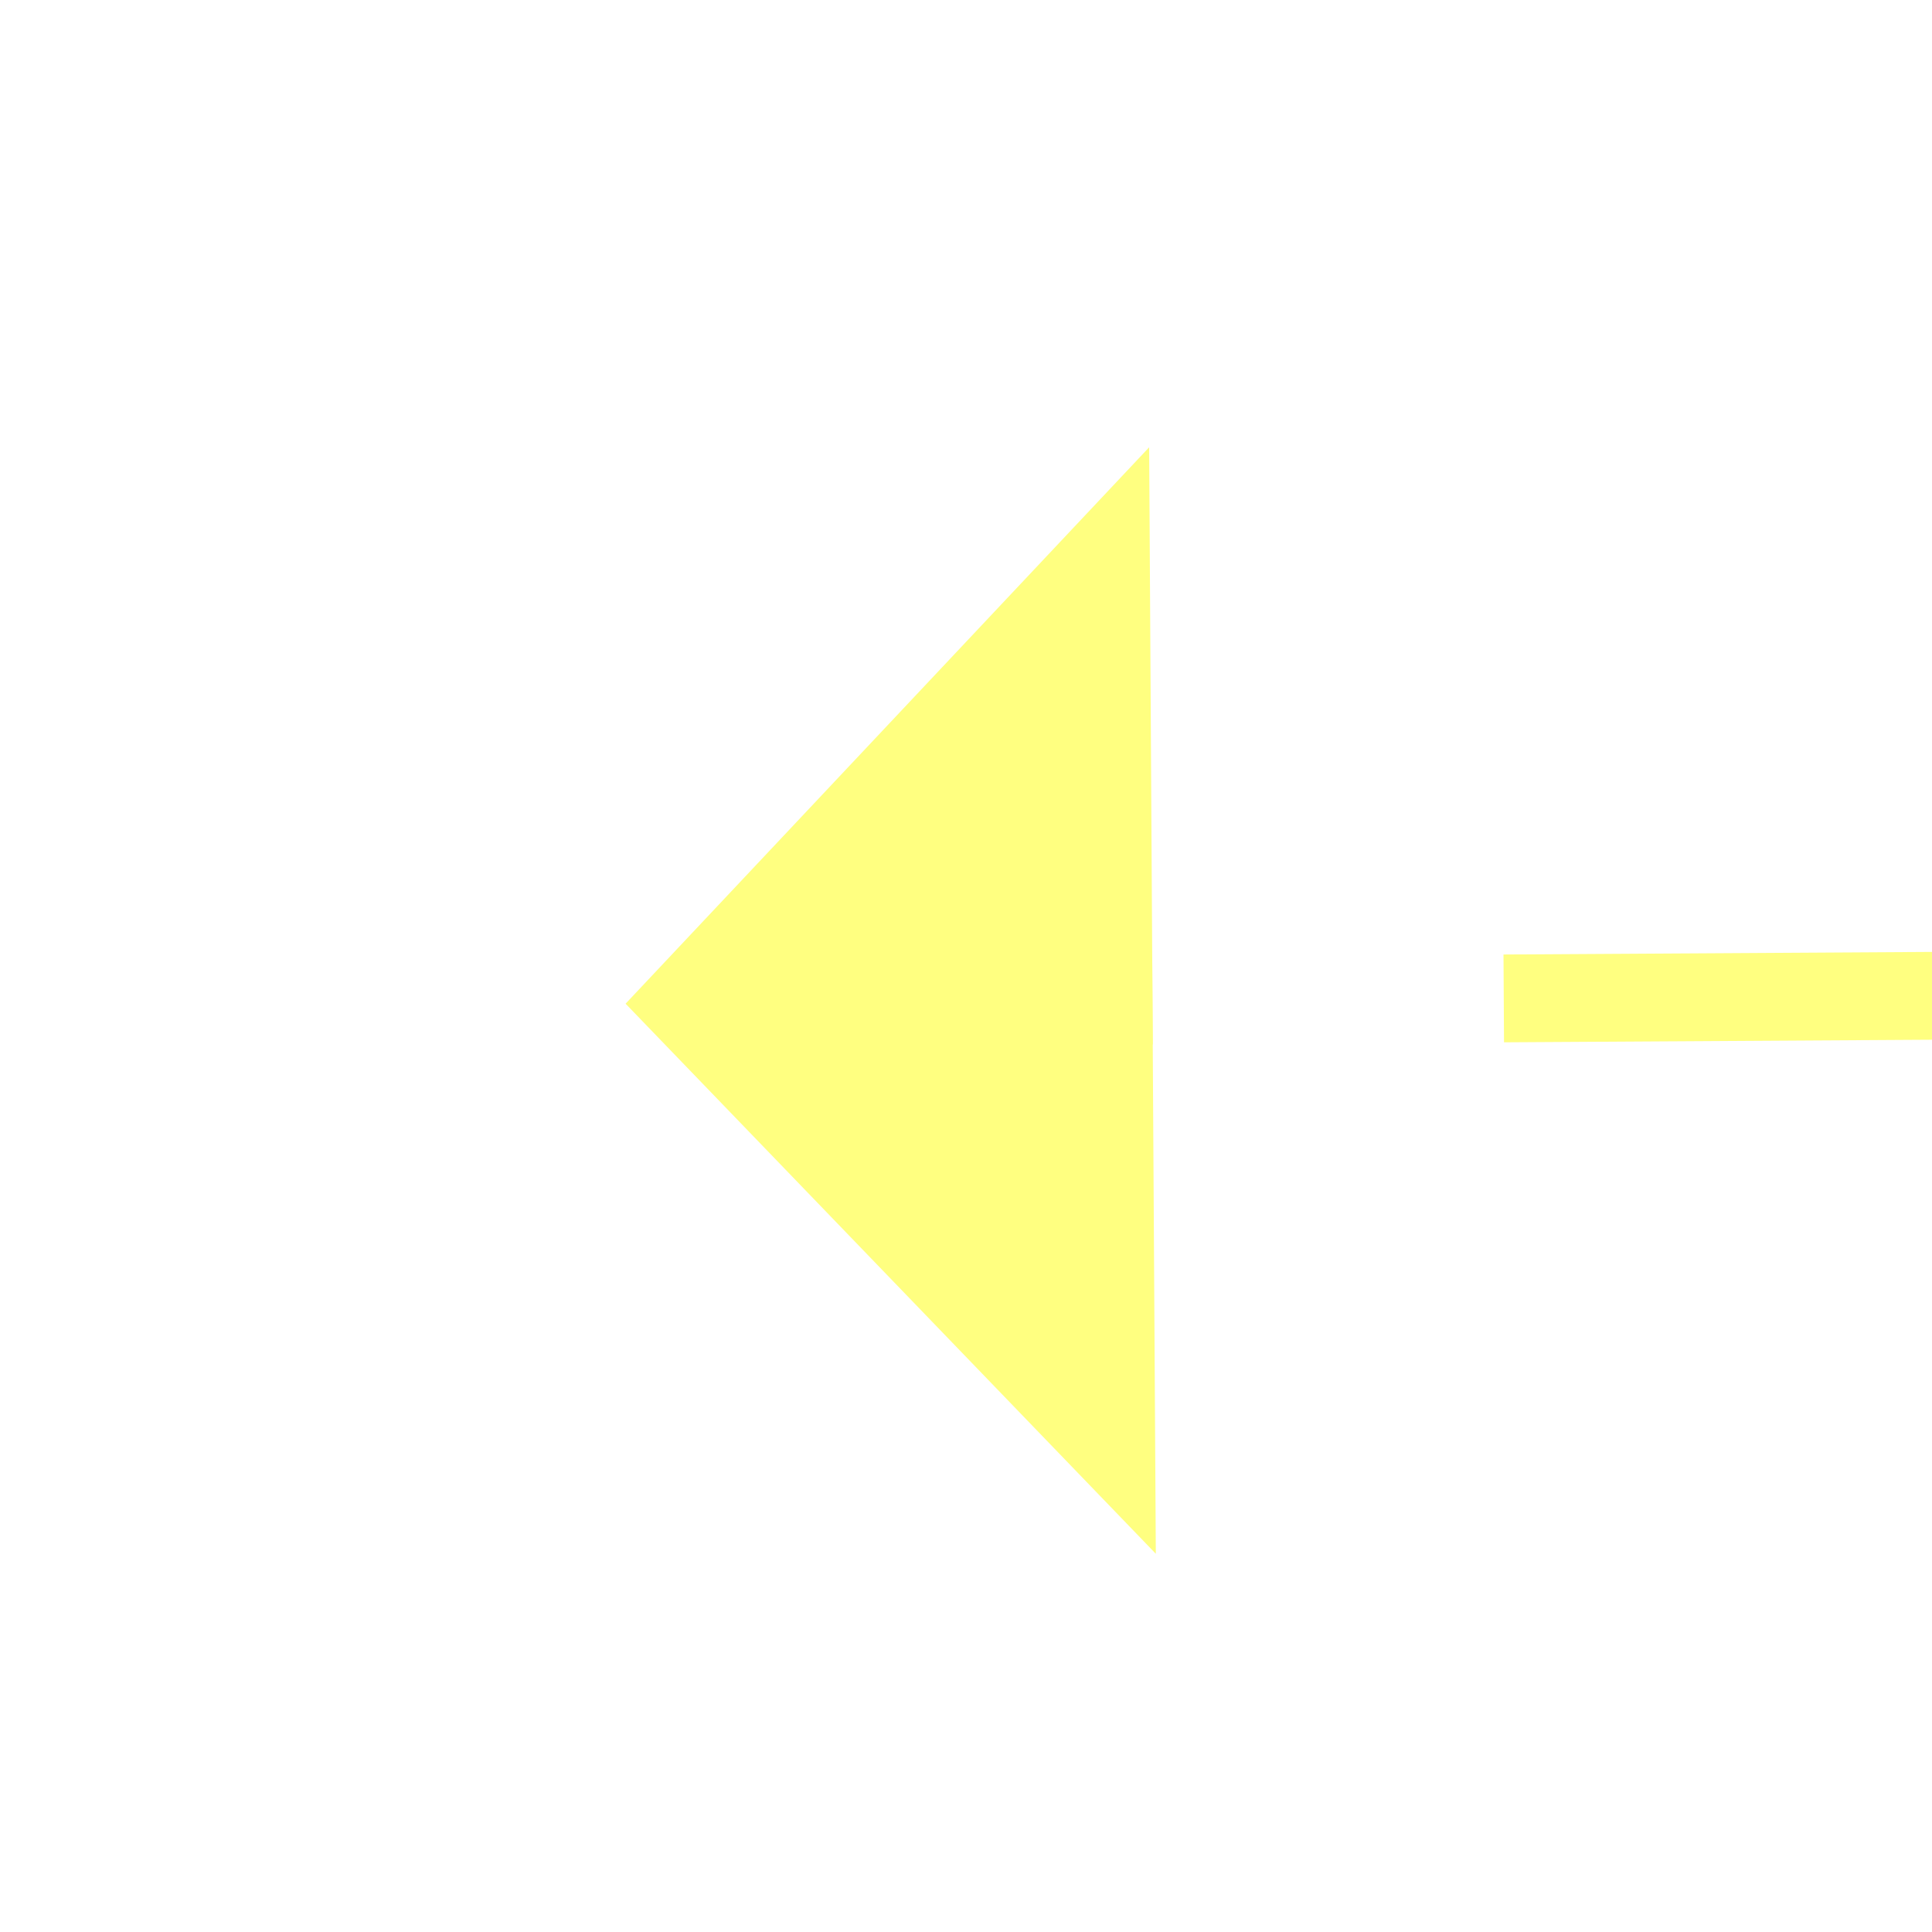
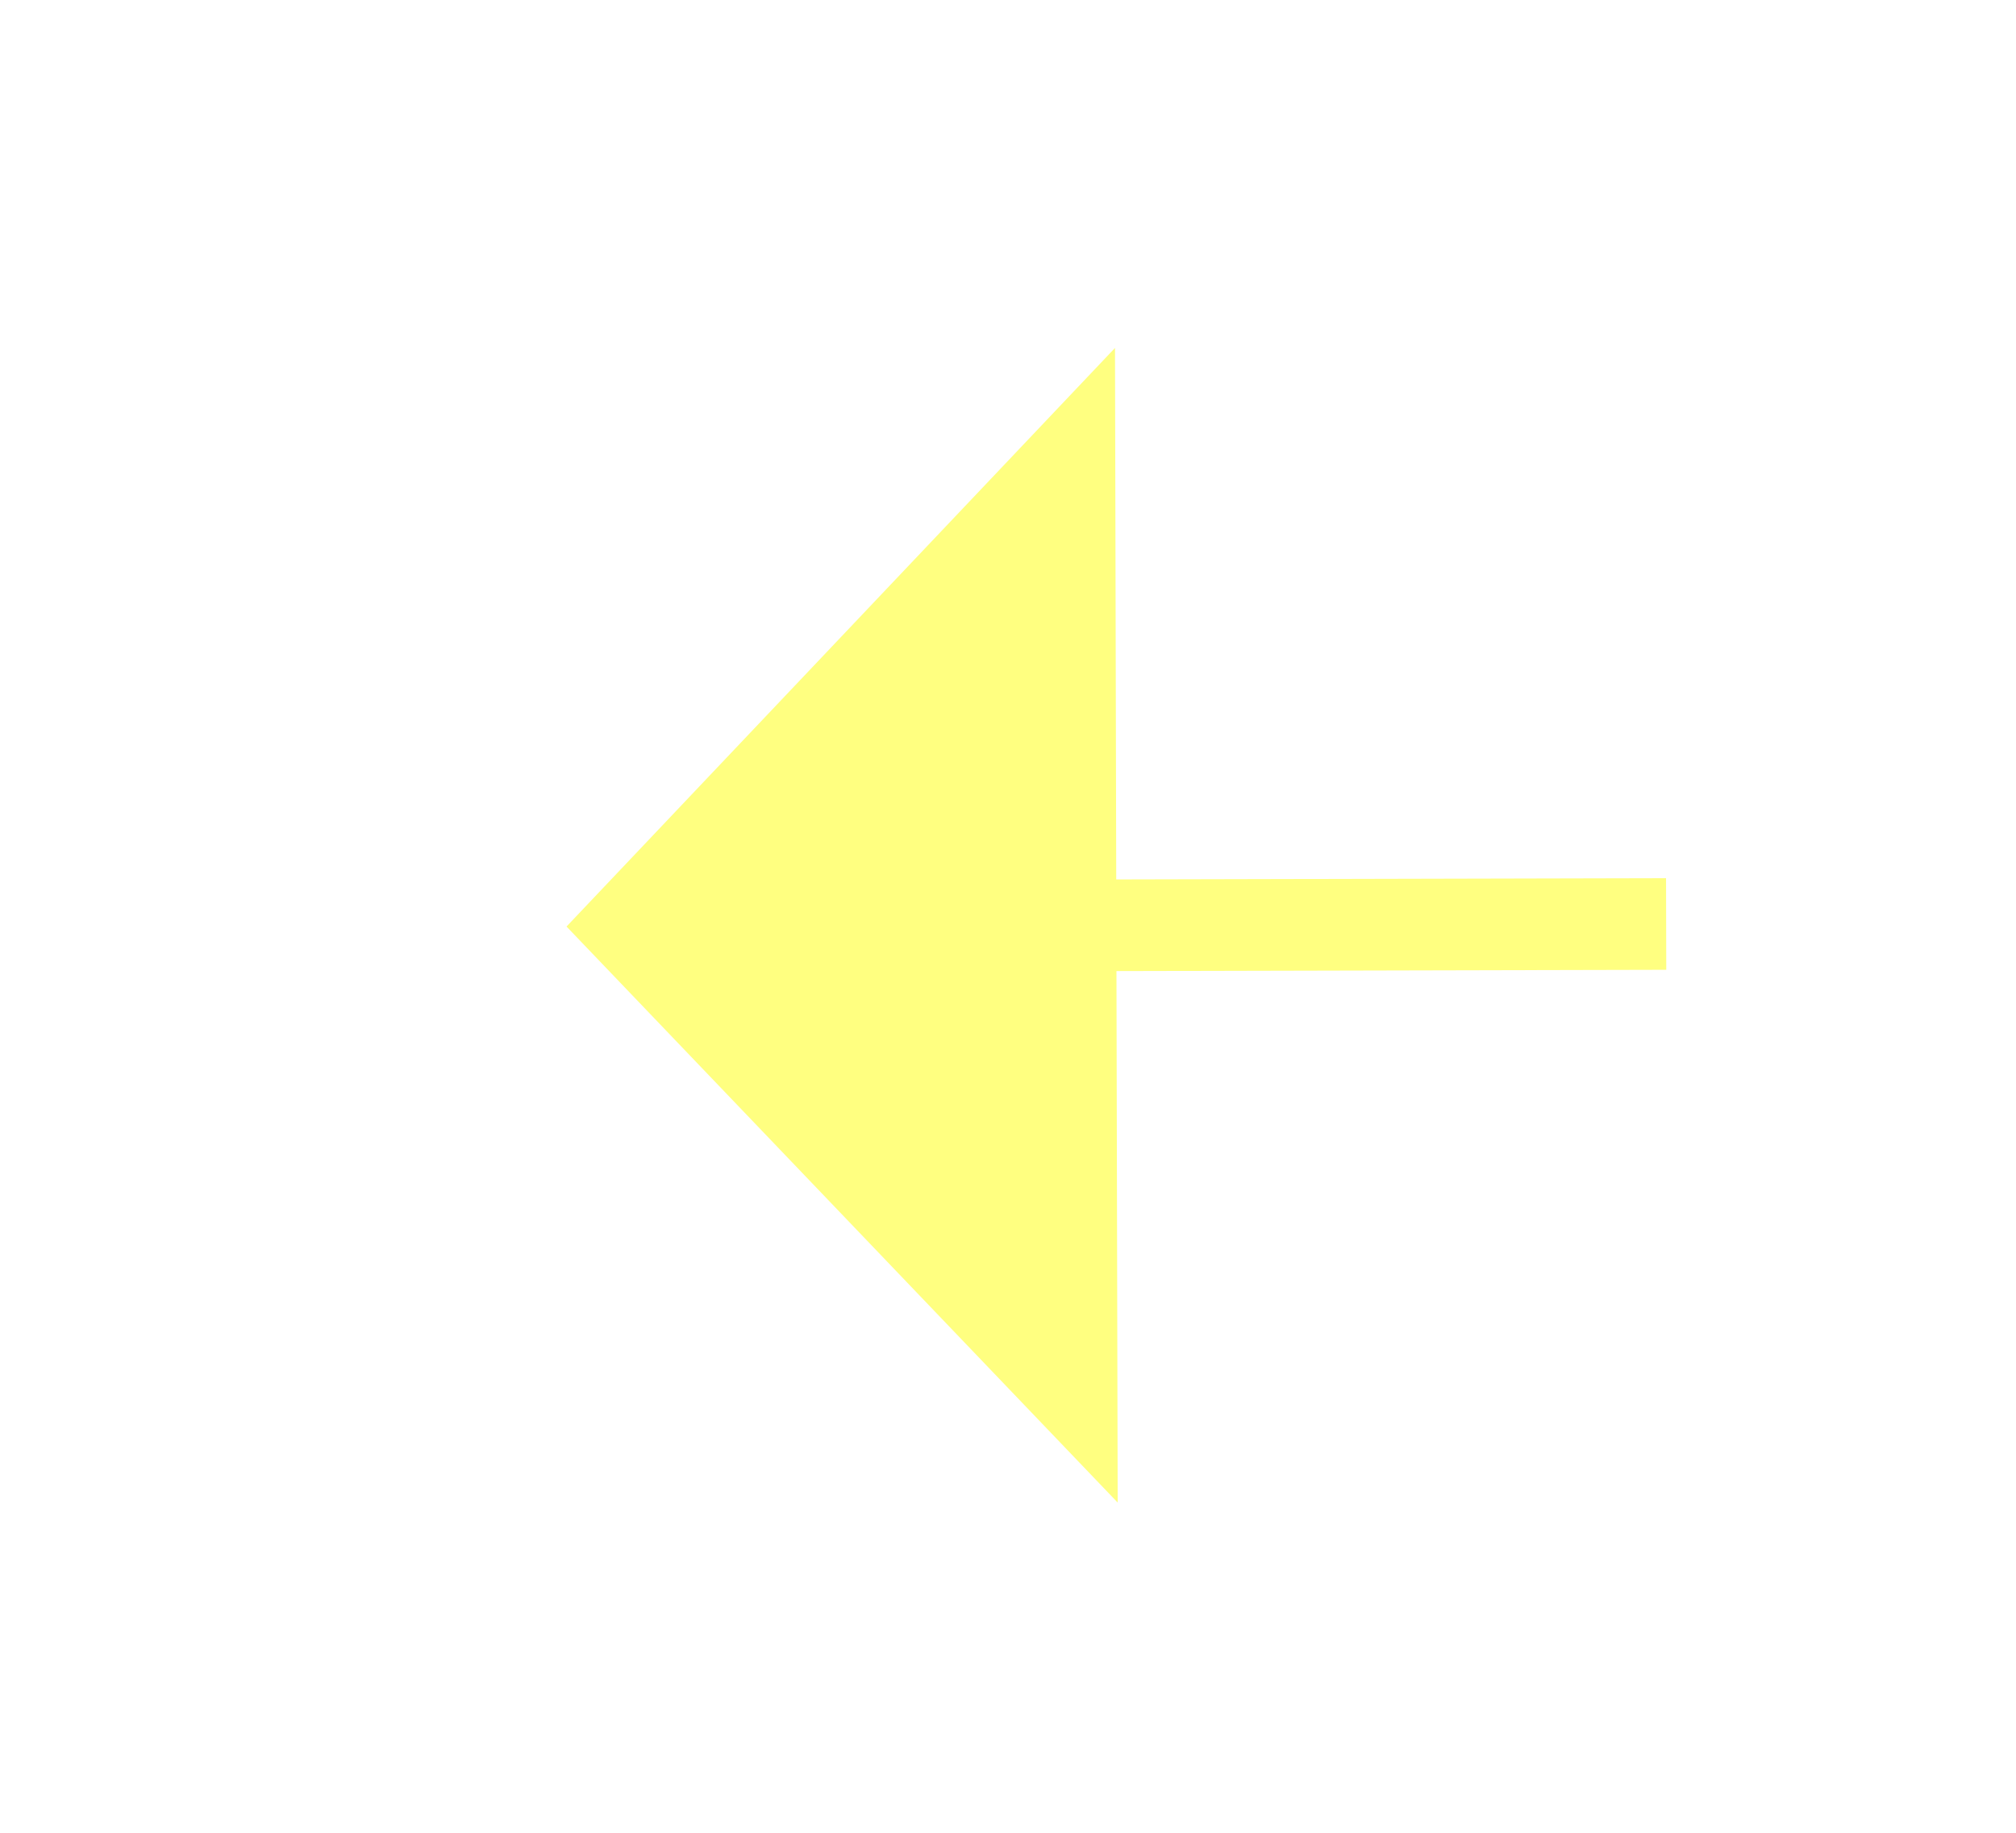
- <svg xmlns="http://www.w3.org/2000/svg" version="1.1" width="22px" height="22px" preserveAspectRatio="xMinYMid meet" viewBox="954 8843  22 20">
-   <g transform="matrix(-0.6691306 -0.7431448 0.7431448 -0.6691306 -4968.35 15493.948 )">
-     <path d="M 971 8877.8  L 977 8871.5  L 971 8865.2  L 971 8877.8  Z " fill-rule="nonzero" fill="#ffff80" stroke="none" transform="matrix(0.6646374 -0.7471661 0.7471661 0.6646374 -6310.56 3683.483 )" />
-     <path d="M 919 8871.5  L 972 8871.5  " stroke-width="1" stroke-dasharray="9,4" stroke="#ffff80" fill="none" transform="matrix(0.6646374 -0.7471661 0.7471661 0.6646374 -6310.56 3683.483 )" />
+ <svg xmlns="http://www.w3.org/2000/svg" version="1.1" width="22px" height="20px" preserveAspectRatio="xMinYMid meet" viewBox="474 8927  22 18">
+   <g transform="matrix(-0.9945219 -0.1045285 0.1045285 -0.9945219 33.27677 17873.744 )">
+     <path d="M 484 8945.8  L 490 8939.5  L 484 8933.2  L 484 8945.8  Z " fill-rule="nonzero" fill="#ffff80" stroke="none" transform="matrix(0.9942766 -0.1068362 0.1068362 0.9942766 -952.4777 99.4005 )" />
+     <path d="M 413 8939.5  L 485 8939.5  " stroke-width="1" stroke-dasharray="9,4" stroke="#ffff80" fill="none" transform="matrix(0.9942766 -0.1068362 0.1068362 0.9942766 -952.4777 99.4005 )" />
  </g>
</svg>
